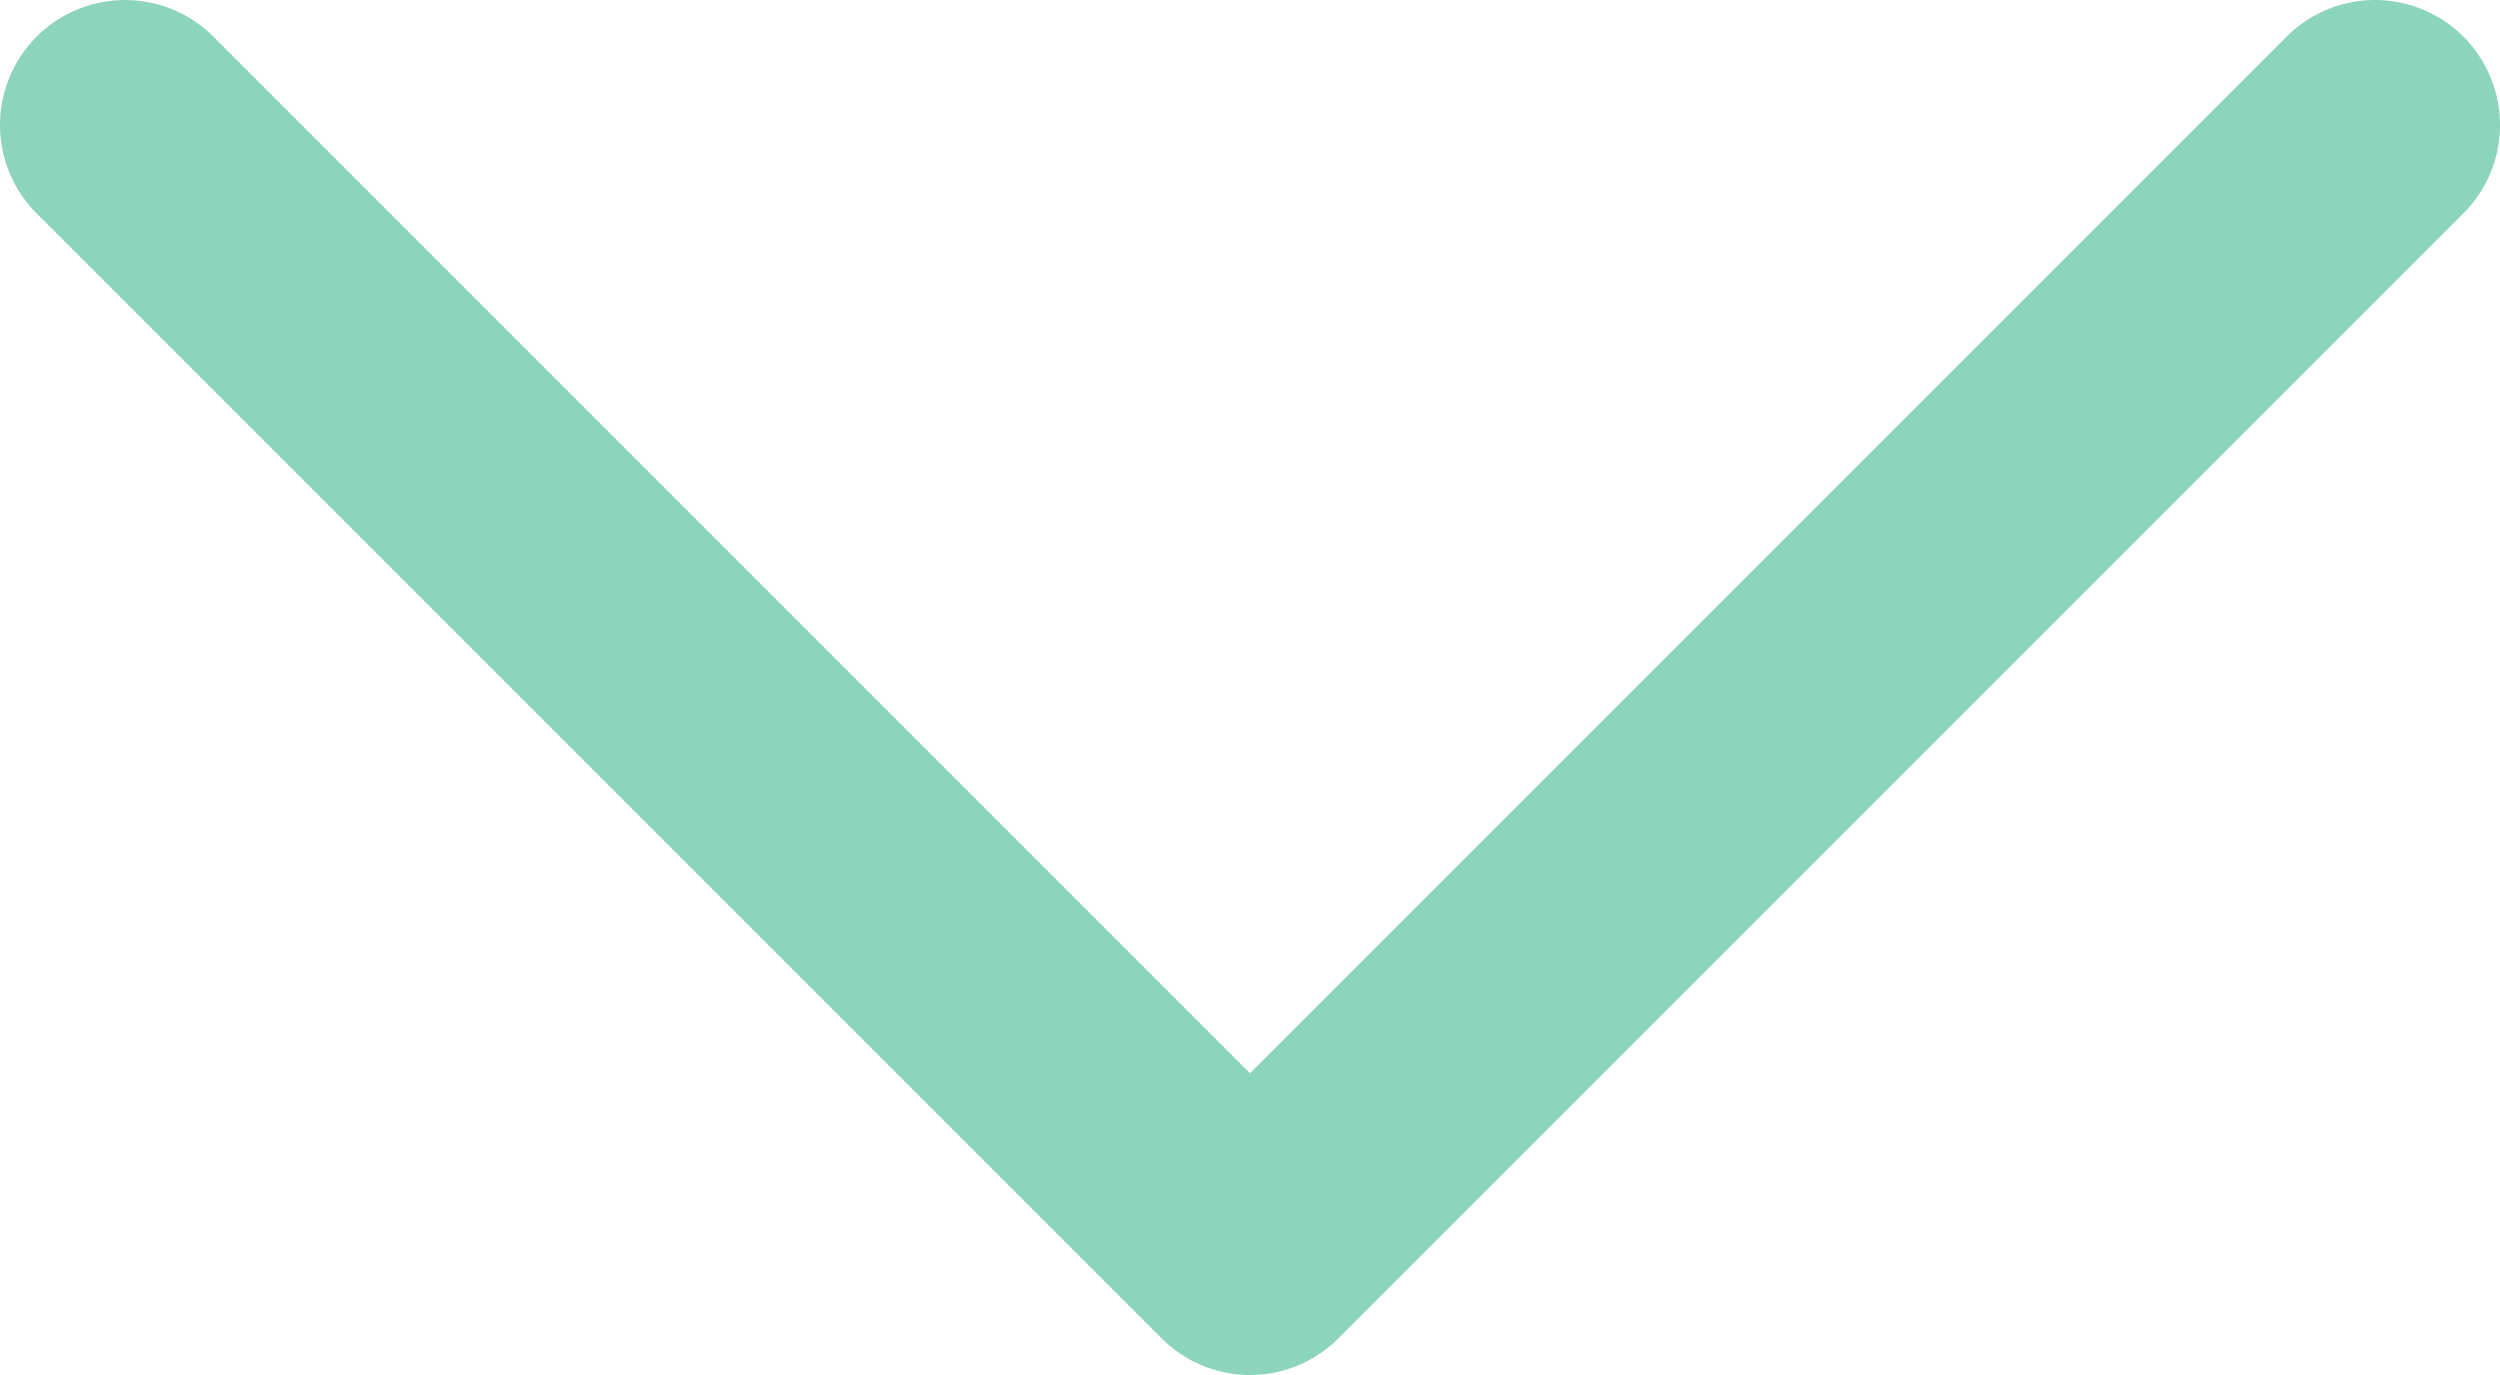
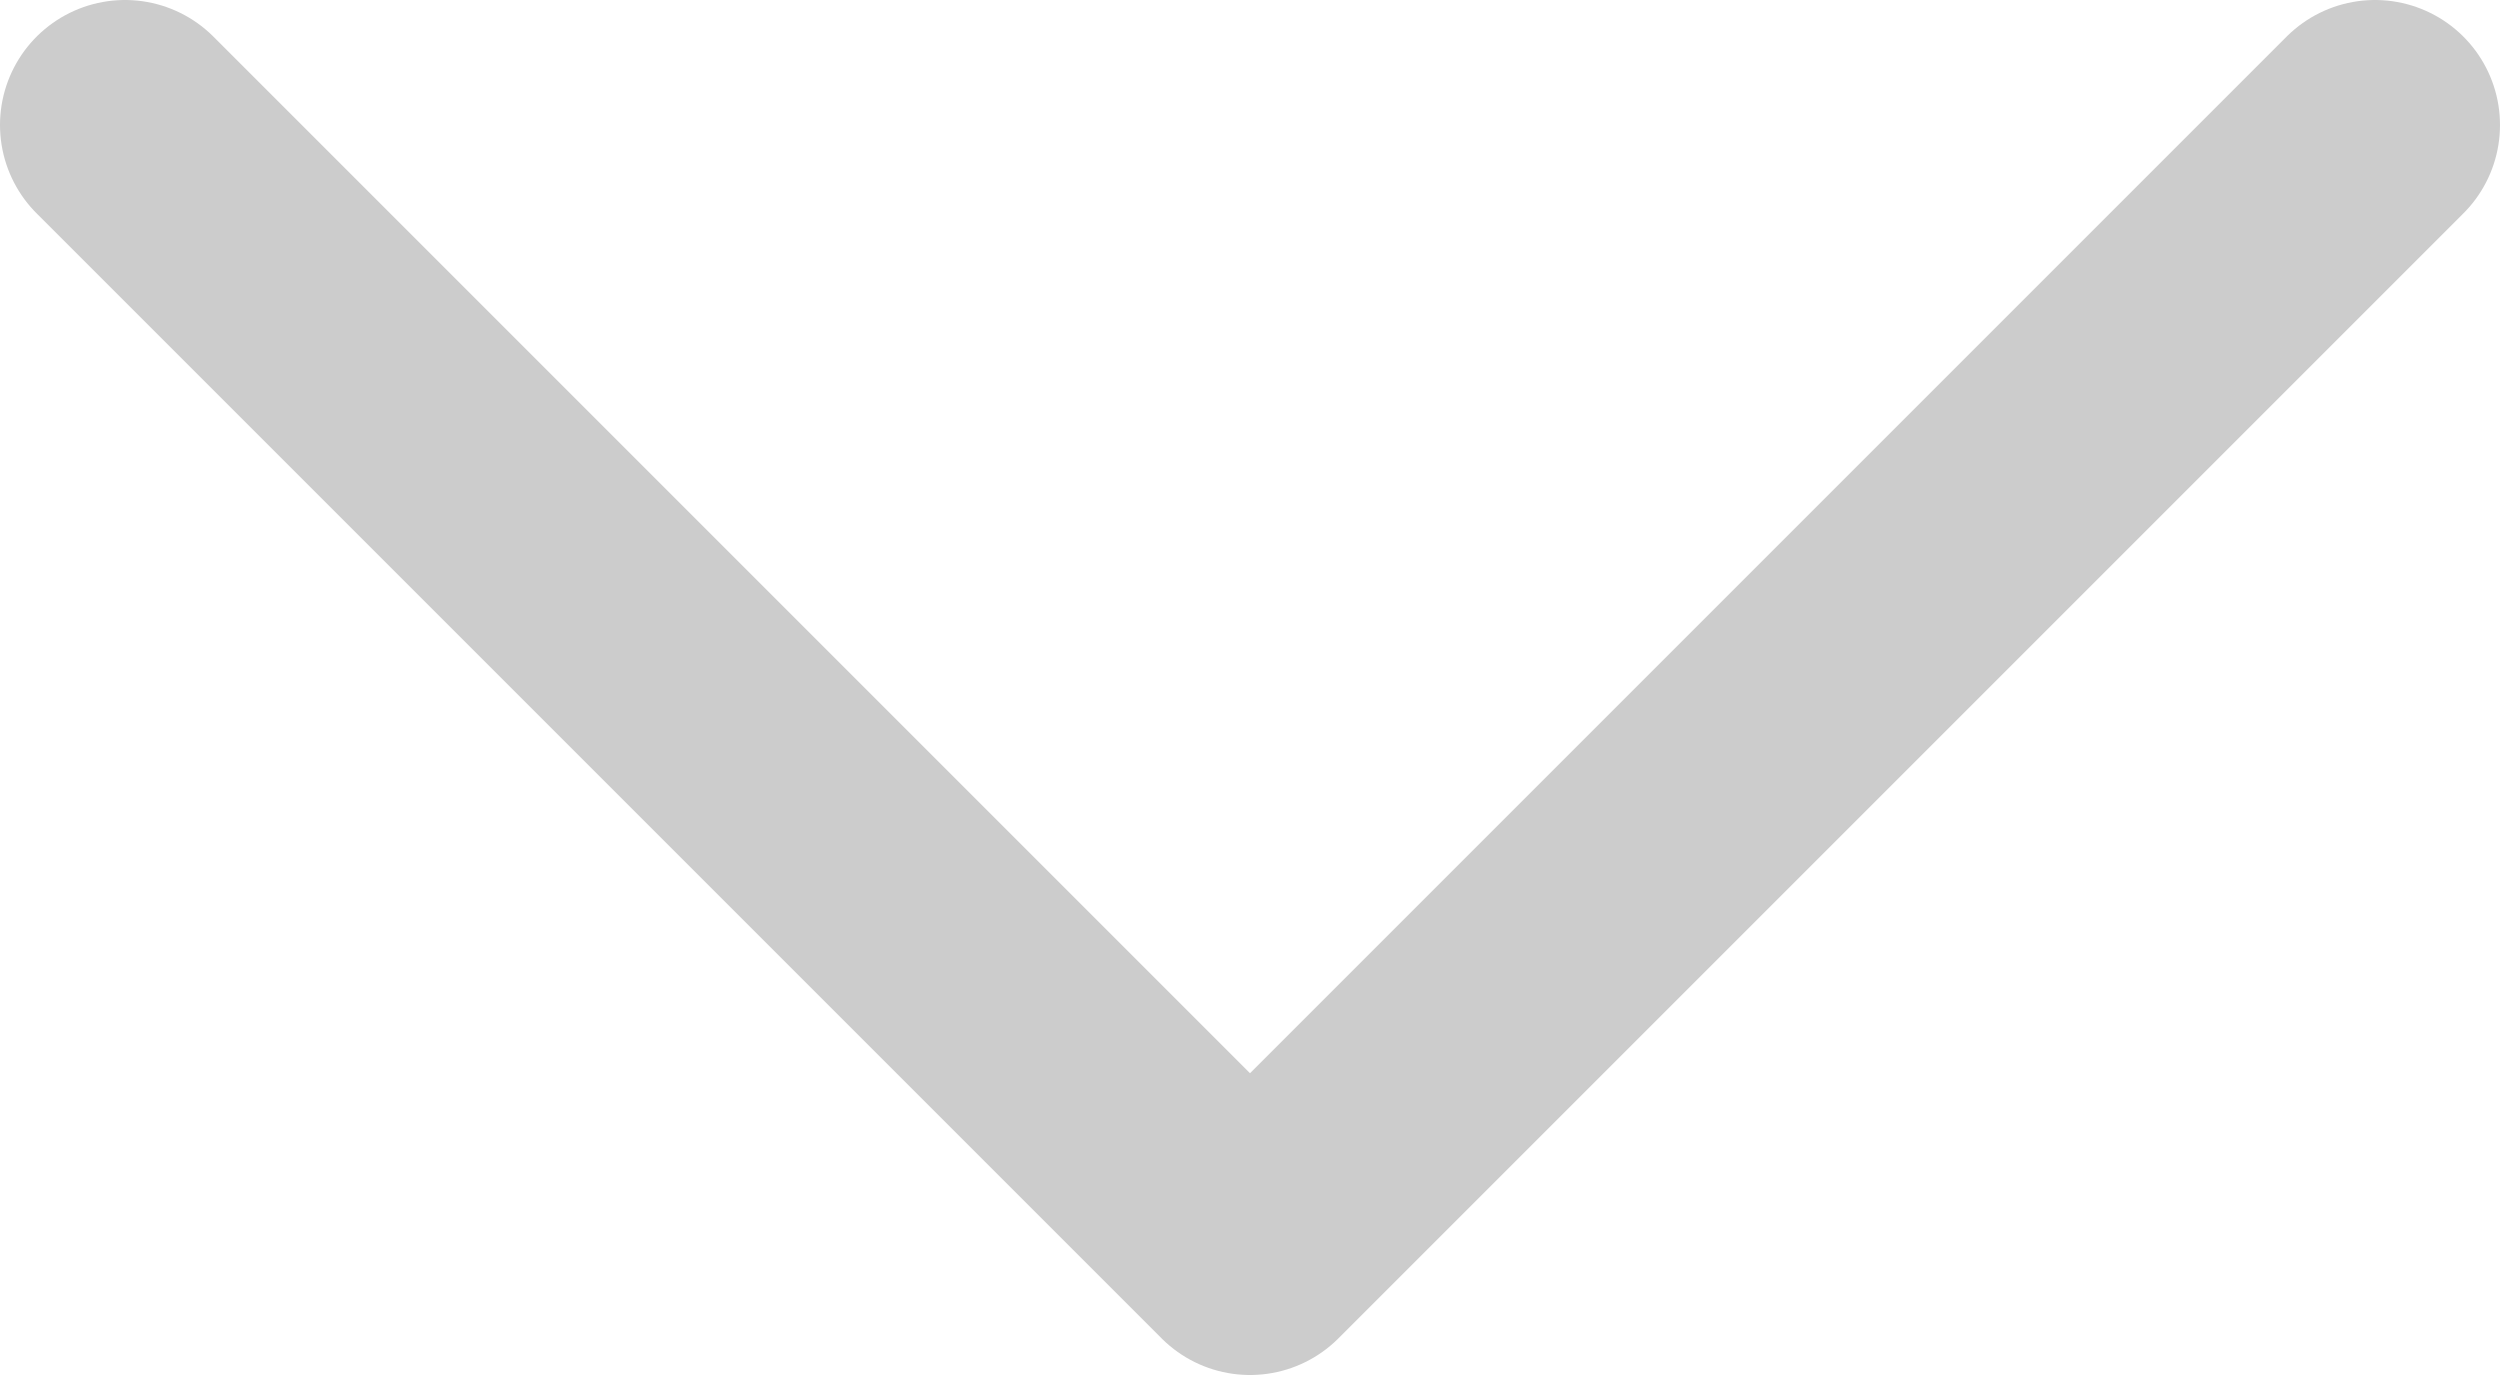
<svg xmlns="http://www.w3.org/2000/svg" viewBox="0 0 20 11">
  <defs>
-     <style>.cls-1{fill:none;stroke:#8dd4bd;stroke-linecap:round;stroke-linejoin:round;stroke-width:2px;}</style>
+     <style>.cls-1{fill:none;stroke:#ccc;stroke-linecap:round;stroke-linejoin:round;stroke-width:2px;}</style>
  </defs>
  <g id="Layer_2" data-name="Layer 2">
    <g id="Layer_1-2" data-name="Layer 1">
      <polyline class="cls-1" points="1 1 10 10 19 1" />
    </g>
  </g>
</svg>
